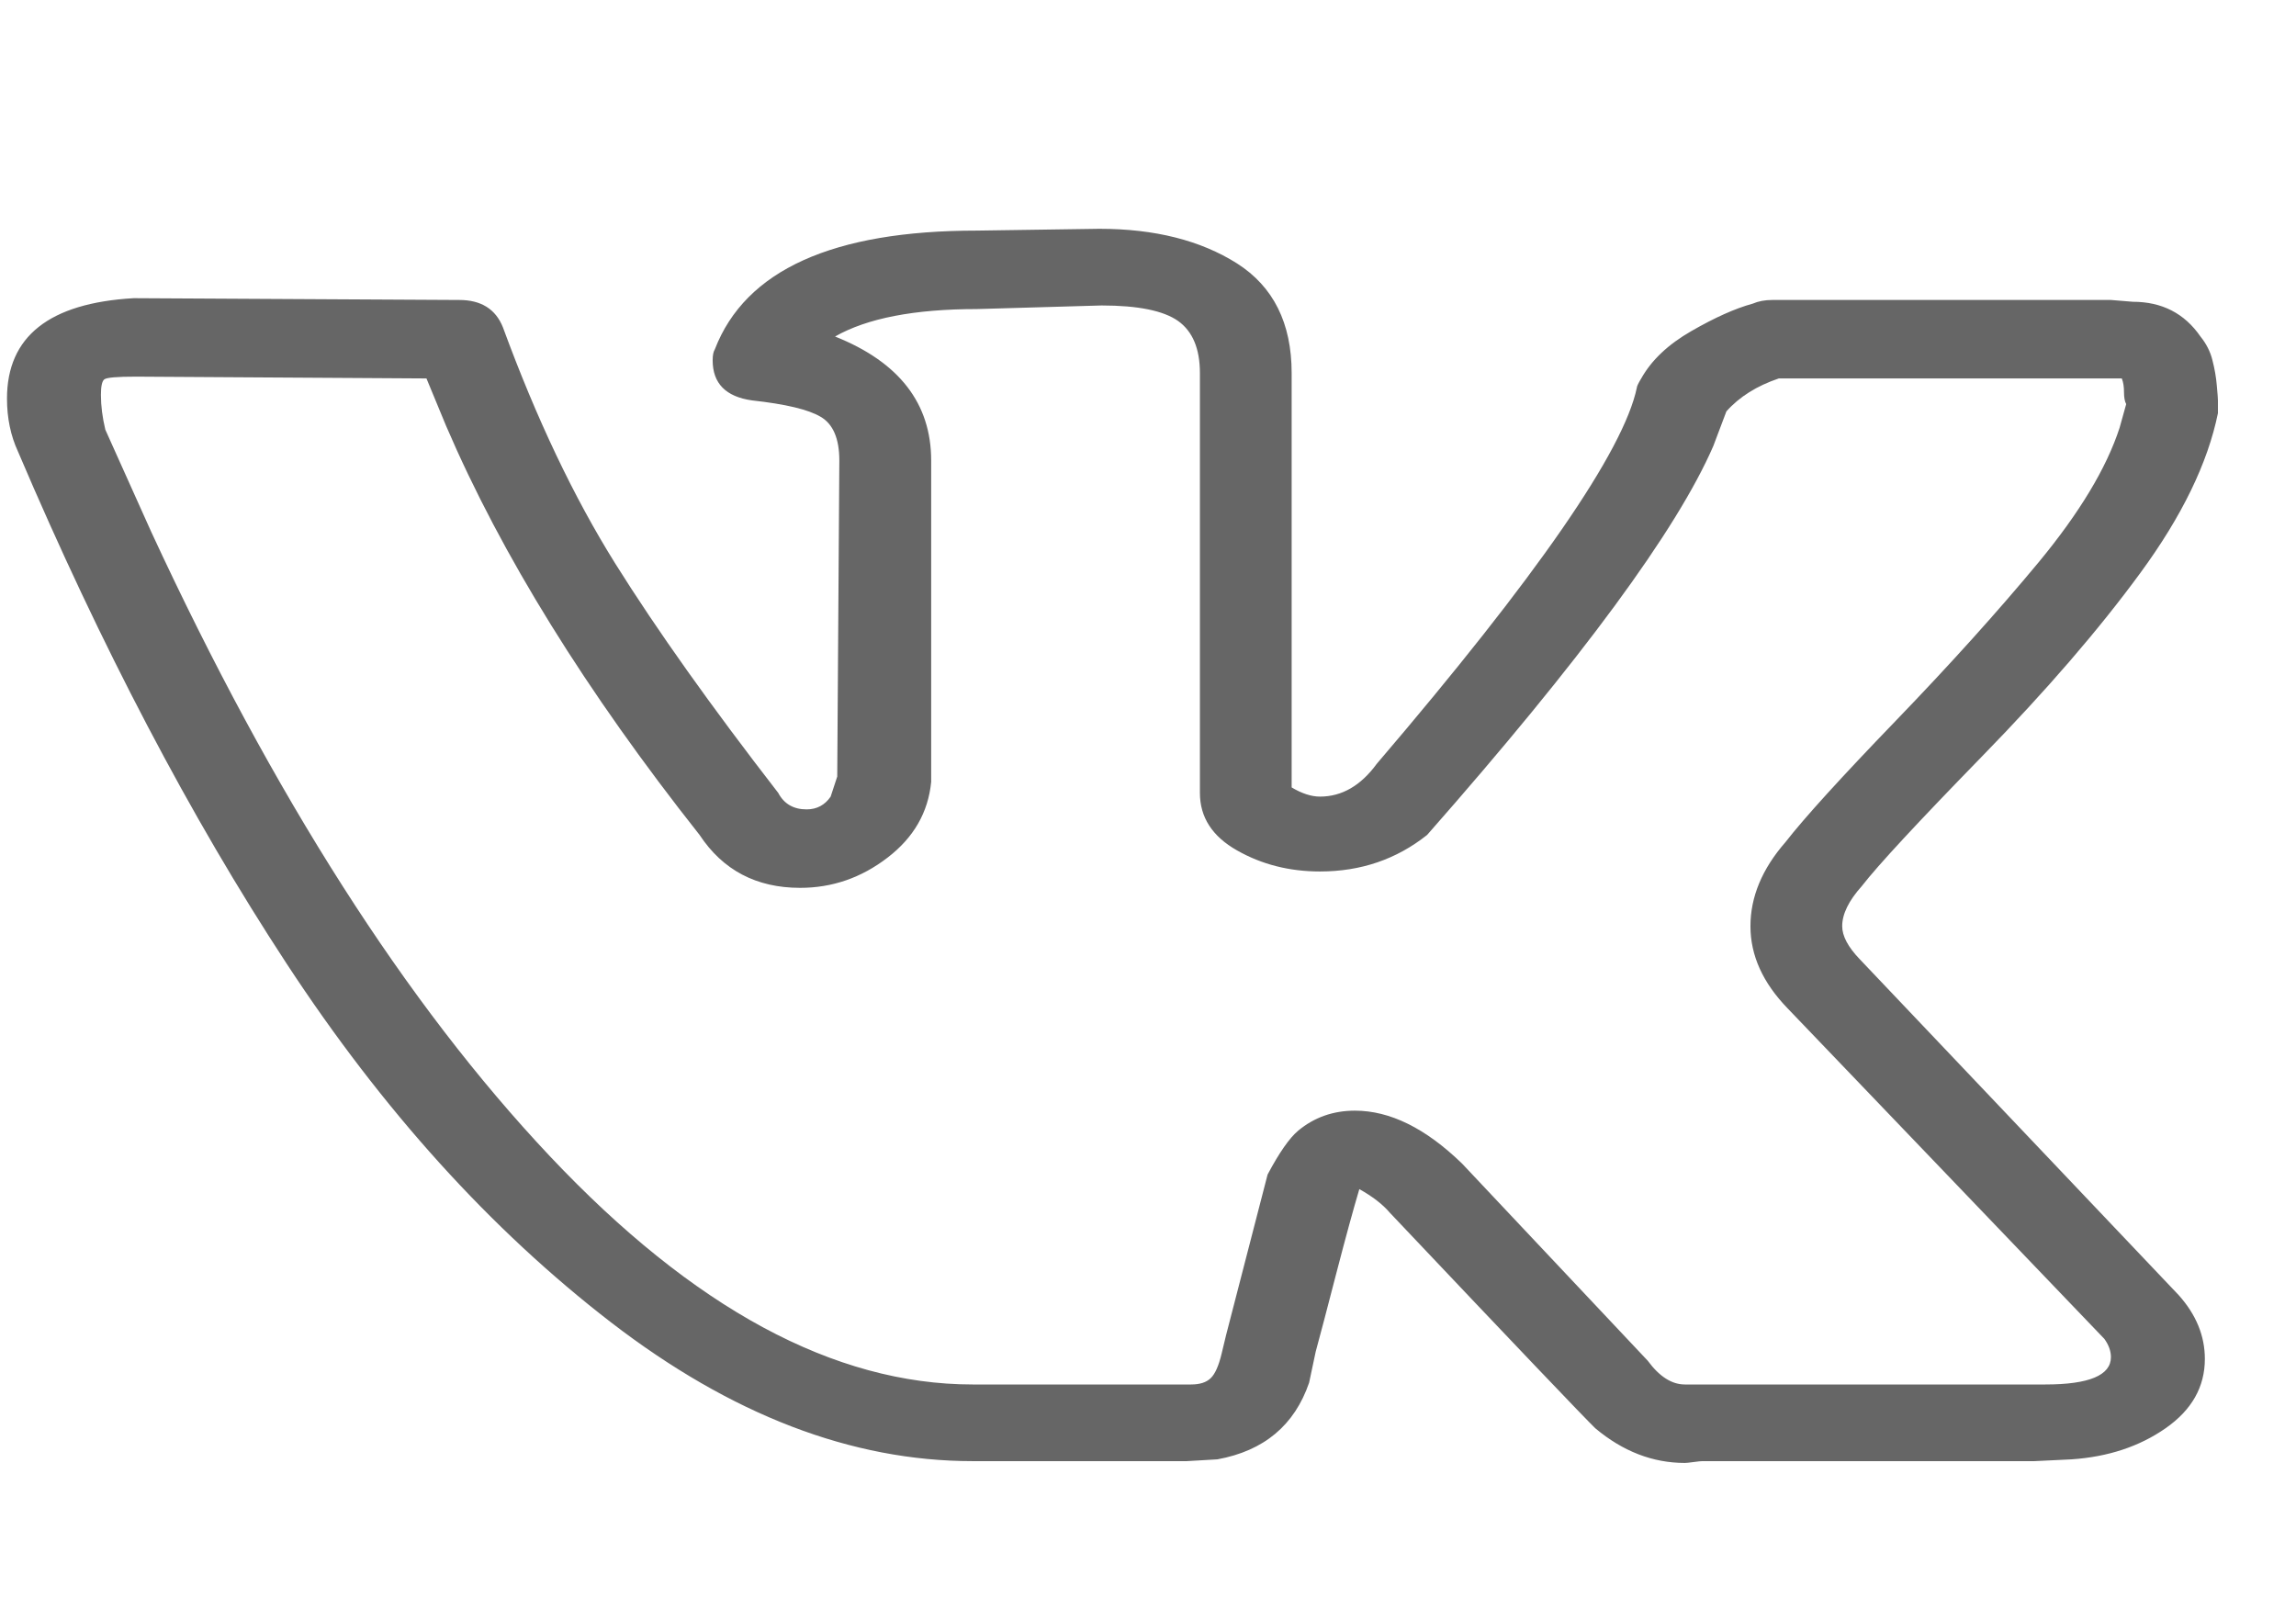
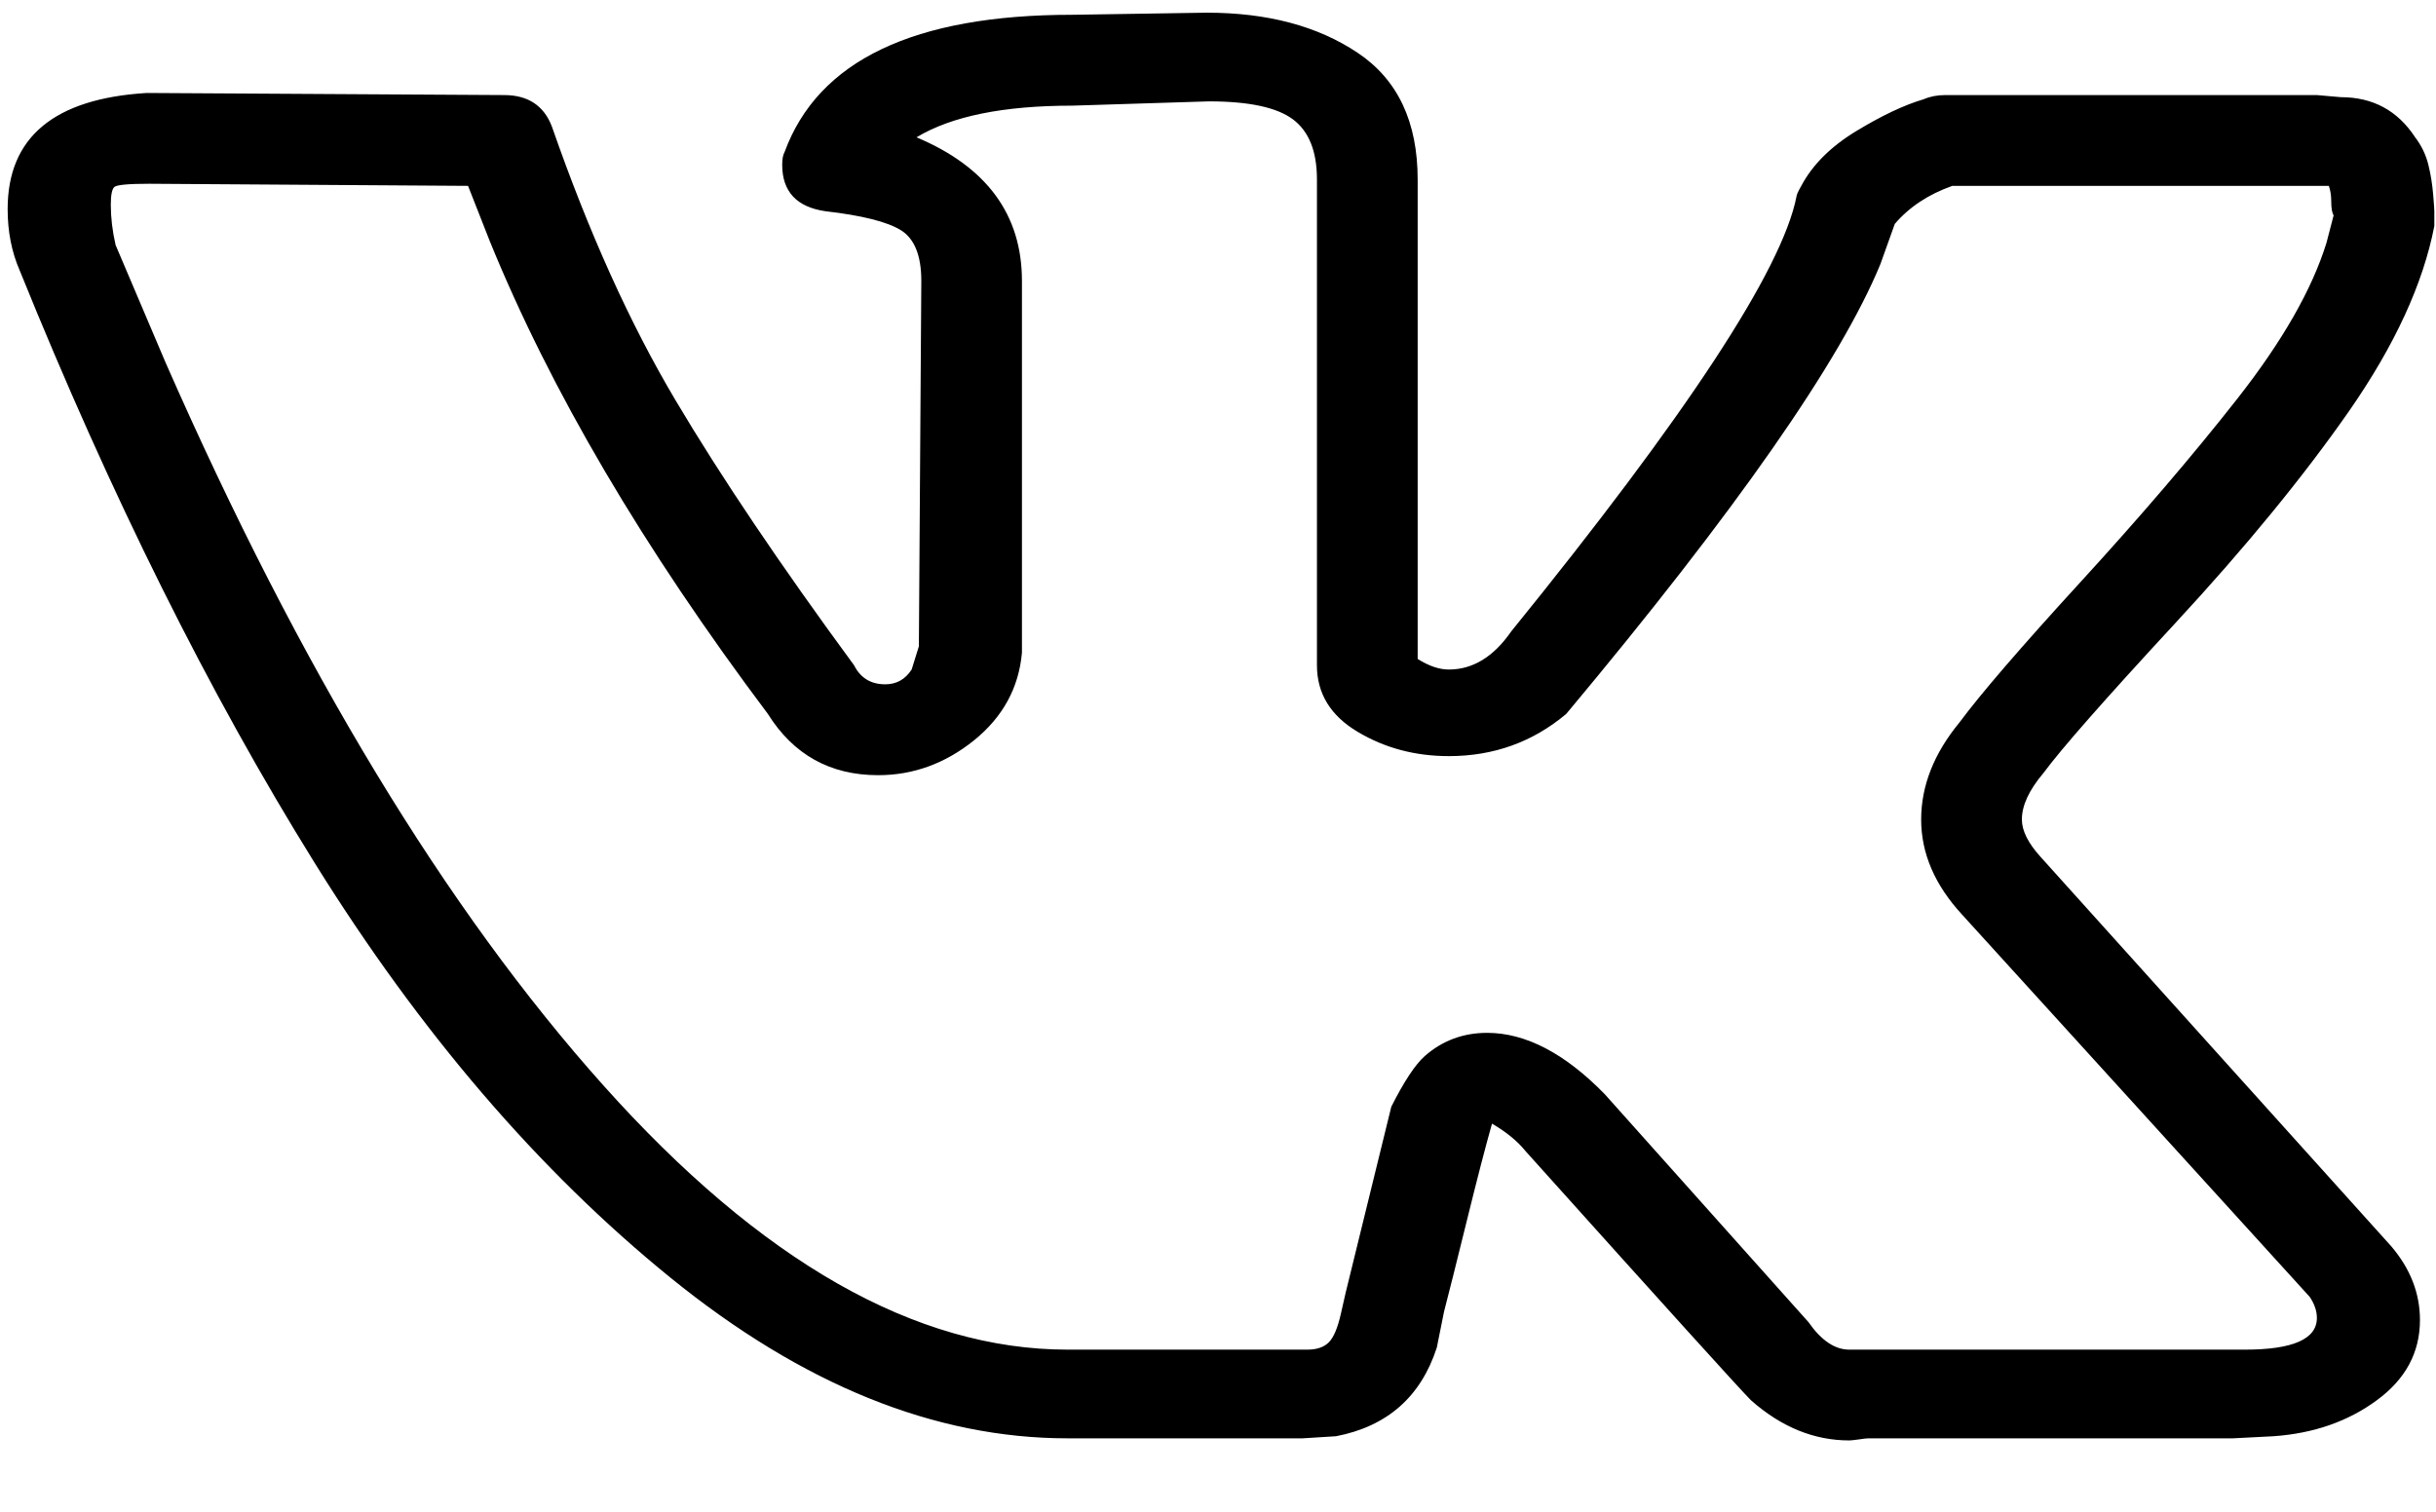
- <svg xmlns="http://www.w3.org/2000/svg" width="23" height="16" viewBox="0 0 23 16" fill="none">
-   <path d="M0.07 3.993C0.07 3.371 0.493 3.036 1.339 2.987L4.6 3.005C4.819 3.005 4.965 3.096 5.038 3.279C5.374 4.194 5.749 4.983 6.165 5.648C6.581 6.312 7.125 7.077 7.796 7.943C7.854 8.053 7.949 8.108 8.08 8.108C8.182 8.108 8.263 8.065 8.321 7.98L8.387 7.779L8.408 4.614C8.408 4.395 8.346 4.249 8.222 4.176C8.098 4.102 7.869 4.048 7.533 4.011C7.27 3.974 7.139 3.84 7.139 3.609C7.139 3.56 7.146 3.523 7.161 3.499C7.467 2.706 8.343 2.31 9.787 2.31L11.013 2.292C11.567 2.292 12.027 2.408 12.392 2.639C12.756 2.871 12.939 3.237 12.939 3.737V7.888C13.041 7.949 13.136 7.98 13.223 7.98C13.442 7.98 13.632 7.87 13.792 7.651C15.397 5.773 16.265 4.517 16.397 3.883C16.397 3.871 16.411 3.84 16.441 3.791C16.543 3.609 16.71 3.45 16.944 3.316C17.177 3.182 17.381 3.09 17.557 3.042C17.615 3.017 17.681 3.005 17.754 3.005H21.146L21.365 3.023C21.657 3.023 21.883 3.139 22.043 3.371C22.102 3.444 22.142 3.523 22.163 3.609C22.185 3.694 22.2 3.779 22.207 3.865C22.215 3.95 22.218 3.999 22.218 4.011V4.139C22.116 4.639 21.857 5.172 21.441 5.739C21.026 6.306 20.497 6.919 19.855 7.577C19.213 8.236 18.811 8.669 18.651 8.876C18.52 9.022 18.454 9.156 18.454 9.278C18.454 9.376 18.512 9.486 18.629 9.608L21.824 12.973C21.999 13.168 22.087 13.381 22.087 13.613C22.087 13.893 21.956 14.125 21.693 14.308C21.43 14.491 21.117 14.594 20.752 14.619L20.38 14.637H17.053C17.039 14.637 17.009 14.64 16.966 14.646C16.922 14.652 16.893 14.655 16.878 14.655C16.557 14.655 16.258 14.54 15.981 14.308C15.879 14.21 15.193 13.491 13.924 12.15C13.851 12.064 13.748 11.985 13.617 11.912C13.559 12.107 13.482 12.387 13.387 12.753C13.293 13.119 13.223 13.381 13.18 13.54L13.114 13.851C12.968 14.277 12.662 14.534 12.195 14.619L11.888 14.637H9.743C8.532 14.637 7.325 14.174 6.121 13.247C4.918 12.32 3.834 11.123 2.871 9.653C1.908 8.184 1.011 6.474 0.18 4.523C0.107 4.365 0.07 4.188 0.07 3.993ZM13.223 8.73C12.917 8.73 12.64 8.66 12.392 8.519C12.144 8.379 12.02 8.187 12.02 7.943V3.737C12.02 3.493 11.947 3.319 11.801 3.215C11.655 3.112 11.399 3.06 11.035 3.06L9.787 3.096C9.16 3.096 8.686 3.188 8.365 3.371C9.007 3.627 9.328 4.041 9.328 4.614V7.833C9.298 8.138 9.153 8.391 8.89 8.592C8.627 8.794 8.336 8.894 8.015 8.894C7.577 8.894 7.241 8.717 7.008 8.364C5.87 6.925 5.024 5.559 4.469 4.267L4.272 3.791L1.361 3.773C1.172 3.773 1.066 3.782 1.044 3.801C1.022 3.819 1.011 3.871 1.011 3.956C1.011 4.066 1.026 4.182 1.055 4.304L1.515 5.328C2.74 7.974 4.071 10.059 5.509 11.583C6.946 13.107 8.357 13.869 9.743 13.869H11.932C12.02 13.869 12.085 13.848 12.129 13.805C12.173 13.762 12.209 13.68 12.238 13.558L12.282 13.375L12.698 11.766C12.815 11.546 12.917 11.4 13.004 11.327C13.165 11.193 13.355 11.126 13.573 11.126C13.924 11.126 14.281 11.302 14.646 11.656L16.506 13.631C16.623 13.79 16.747 13.869 16.878 13.869H20.489C20.927 13.869 21.146 13.777 21.146 13.595C21.146 13.534 21.124 13.473 21.08 13.412L17.907 10.101C17.659 9.845 17.535 9.571 17.535 9.278C17.535 8.986 17.651 8.705 17.885 8.437C18.075 8.193 18.443 7.788 18.99 7.221C19.537 6.654 20.015 6.123 20.424 5.63C20.832 5.136 21.102 4.688 21.233 4.285L21.299 4.048C21.285 4.023 21.277 3.984 21.277 3.929C21.277 3.874 21.27 3.828 21.255 3.791H17.819C17.6 3.865 17.425 3.974 17.294 4.121L17.163 4.468C16.798 5.309 15.842 6.608 14.296 8.364C13.989 8.608 13.632 8.73 13.223 8.73Z" fill="#666666" />
+ <svg xmlns="http://www.w3.org/2000/svg" width="29" height="18" viewBox="0 0 29 18" fill="none">
+   <path d="M0.091 2.49C0.091 1.635 0.643 1.174 1.747 1.107L6.001 1.132C6.286 1.132 6.476 1.258 6.571 1.509C7.009 2.767 7.499 3.852 8.042 4.766C8.584 5.679 9.293 6.731 10.168 7.922C10.244 8.073 10.368 8.148 10.539 8.148C10.673 8.148 10.777 8.089 10.853 7.972L10.939 7.696L10.968 3.345C10.968 3.043 10.887 2.842 10.725 2.741C10.563 2.641 10.263 2.565 9.826 2.515C9.483 2.465 9.312 2.28 9.312 1.962C9.312 1.895 9.321 1.844 9.34 1.811C9.74 0.721 10.882 0.176 12.766 0.176L14.365 0.151C15.088 0.151 15.687 0.31 16.163 0.629C16.639 0.947 16.877 1.45 16.877 2.138V7.846C17.01 7.93 17.134 7.972 17.248 7.972C17.533 7.972 17.781 7.821 17.99 7.519C20.083 4.938 21.216 3.211 21.387 2.339C21.387 2.322 21.406 2.28 21.444 2.213C21.577 1.962 21.796 1.744 22.101 1.559C22.405 1.375 22.672 1.249 22.9 1.182C22.976 1.149 23.062 1.132 23.157 1.132H27.582L27.867 1.157C28.248 1.157 28.543 1.316 28.752 1.635C28.828 1.735 28.88 1.844 28.909 1.962C28.938 2.079 28.956 2.196 28.966 2.314C28.976 2.431 28.98 2.498 28.98 2.515V2.691C28.847 3.378 28.509 4.112 27.967 4.892C27.424 5.671 26.735 6.514 25.897 7.419C25.06 8.324 24.537 8.919 24.327 9.204C24.156 9.406 24.07 9.59 24.07 9.758C24.07 9.892 24.146 10.043 24.299 10.21L28.466 14.838C28.695 15.106 28.809 15.399 28.809 15.718C28.809 16.103 28.638 16.422 28.295 16.673C27.953 16.925 27.544 17.067 27.068 17.101L26.582 17.126H22.243C22.224 17.126 22.186 17.13 22.129 17.139C22.072 17.147 22.034 17.151 22.015 17.151C21.596 17.151 21.206 16.992 20.845 16.673C20.711 16.539 19.817 15.55 18.161 13.706C18.066 13.588 17.933 13.479 17.762 13.379C17.686 13.647 17.586 14.033 17.462 14.536C17.338 15.039 17.248 15.399 17.191 15.617L17.105 16.045C16.915 16.631 16.515 16.983 15.906 17.101L15.507 17.126H12.709C11.129 17.126 9.555 16.489 7.984 15.215C6.414 13.941 5.001 12.293 3.745 10.273C2.489 8.253 1.319 5.902 0.234 3.219C0.139 3.001 0.091 2.758 0.091 2.49ZM17.248 9.003C16.848 9.003 16.486 8.907 16.163 8.714C15.839 8.521 15.678 8.257 15.678 7.922V2.138C15.678 1.802 15.583 1.564 15.392 1.421C15.202 1.279 14.869 1.207 14.393 1.207L12.766 1.258C11.948 1.258 11.329 1.383 10.911 1.635C11.748 1.987 12.166 2.557 12.166 3.345V7.771C12.129 8.19 11.938 8.538 11.596 8.815C11.253 9.091 10.872 9.23 10.454 9.23C9.883 9.23 9.445 8.986 9.141 8.5C7.656 6.522 6.552 4.644 5.829 2.867L5.572 2.213L1.776 2.188C1.528 2.188 1.39 2.201 1.362 2.226C1.333 2.251 1.319 2.322 1.319 2.44C1.319 2.59 1.338 2.75 1.376 2.917L1.975 4.326C3.574 7.964 5.311 10.831 7.185 12.926C9.06 15.022 10.901 16.07 12.709 16.07H15.563C15.678 16.07 15.763 16.04 15.82 15.982C15.878 15.923 15.925 15.81 15.963 15.642L16.02 15.391L16.563 13.178C16.715 12.876 16.848 12.675 16.962 12.574C17.172 12.39 17.419 12.298 17.704 12.298C18.161 12.298 18.628 12.541 19.103 13.027L21.53 15.743C21.682 15.961 21.844 16.07 22.015 16.07H26.725C27.296 16.07 27.582 15.944 27.582 15.693C27.582 15.609 27.553 15.525 27.496 15.441L23.357 10.889C23.033 10.537 22.871 10.16 22.871 9.758C22.871 9.355 23.024 8.97 23.328 8.601C23.576 8.266 24.056 7.708 24.77 6.928C25.483 6.149 26.107 5.42 26.64 4.741C27.172 4.062 27.524 3.446 27.696 2.892L27.781 2.565C27.762 2.532 27.753 2.477 27.753 2.402C27.753 2.326 27.743 2.264 27.724 2.213H23.242C22.957 2.314 22.729 2.465 22.557 2.666L22.386 3.144C21.91 4.301 20.664 6.086 18.646 8.5C18.247 8.836 17.781 9.003 17.248 9.003Z" fill="currentColor" />
</svg>
